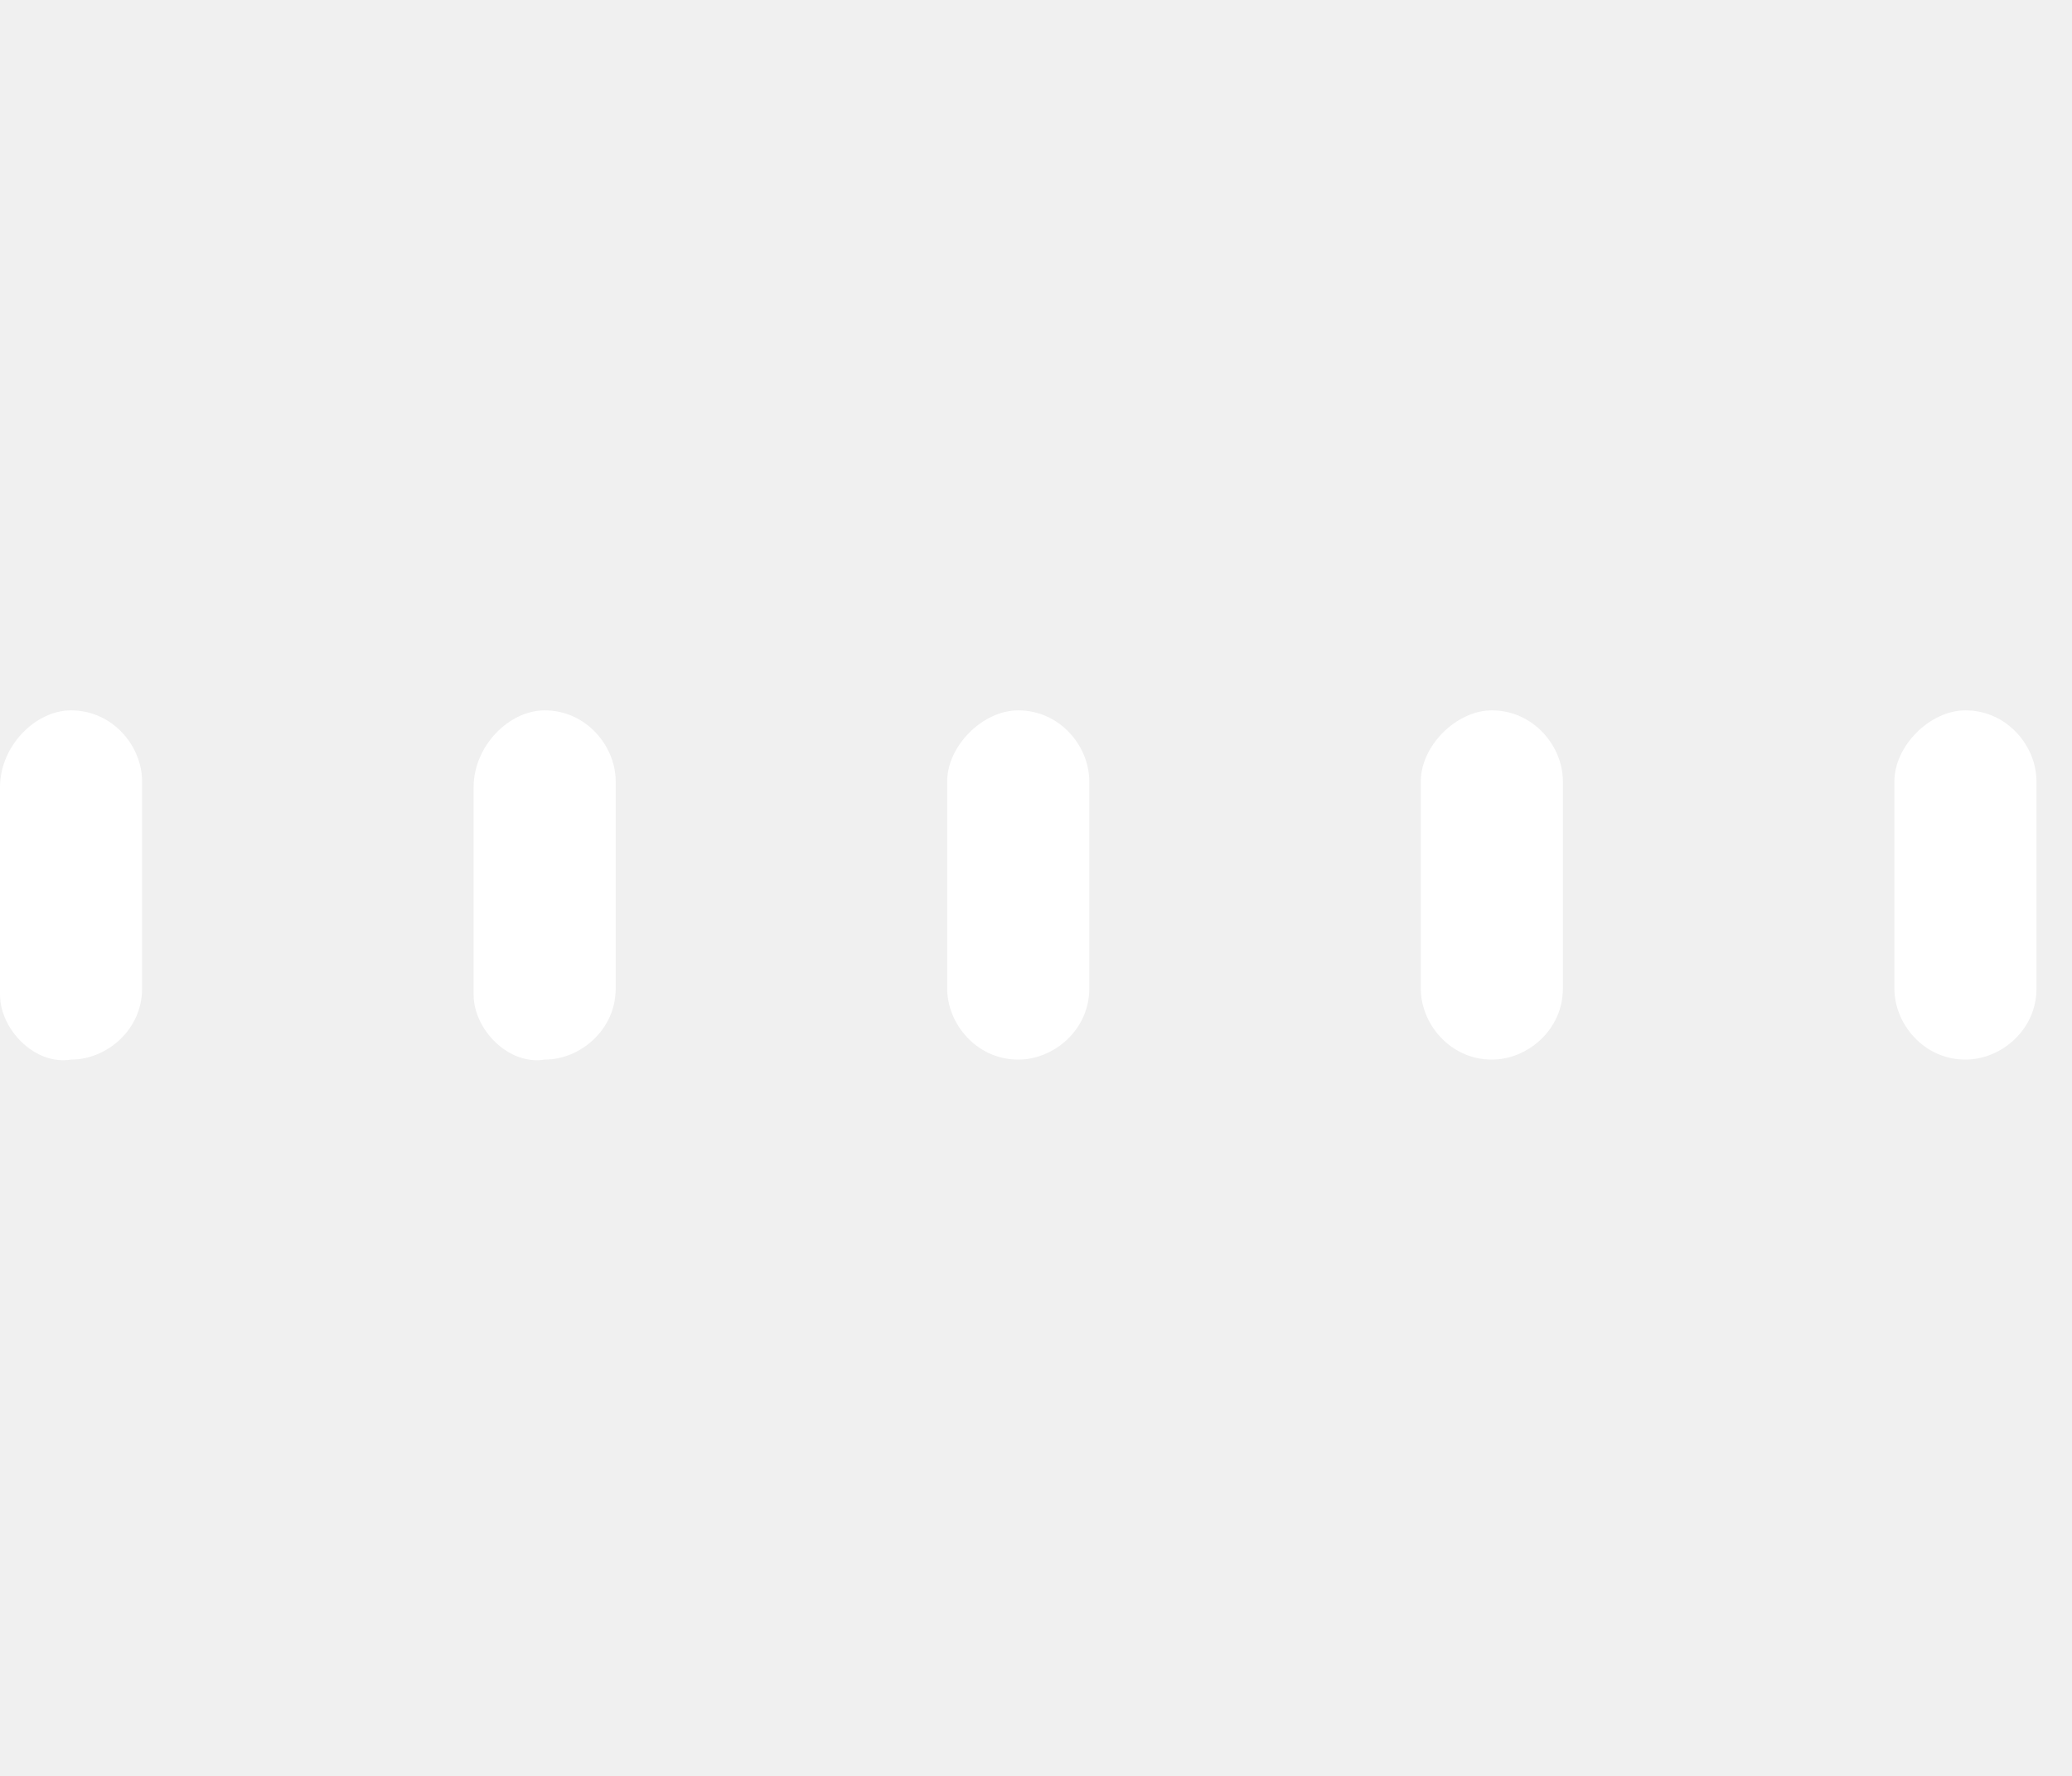
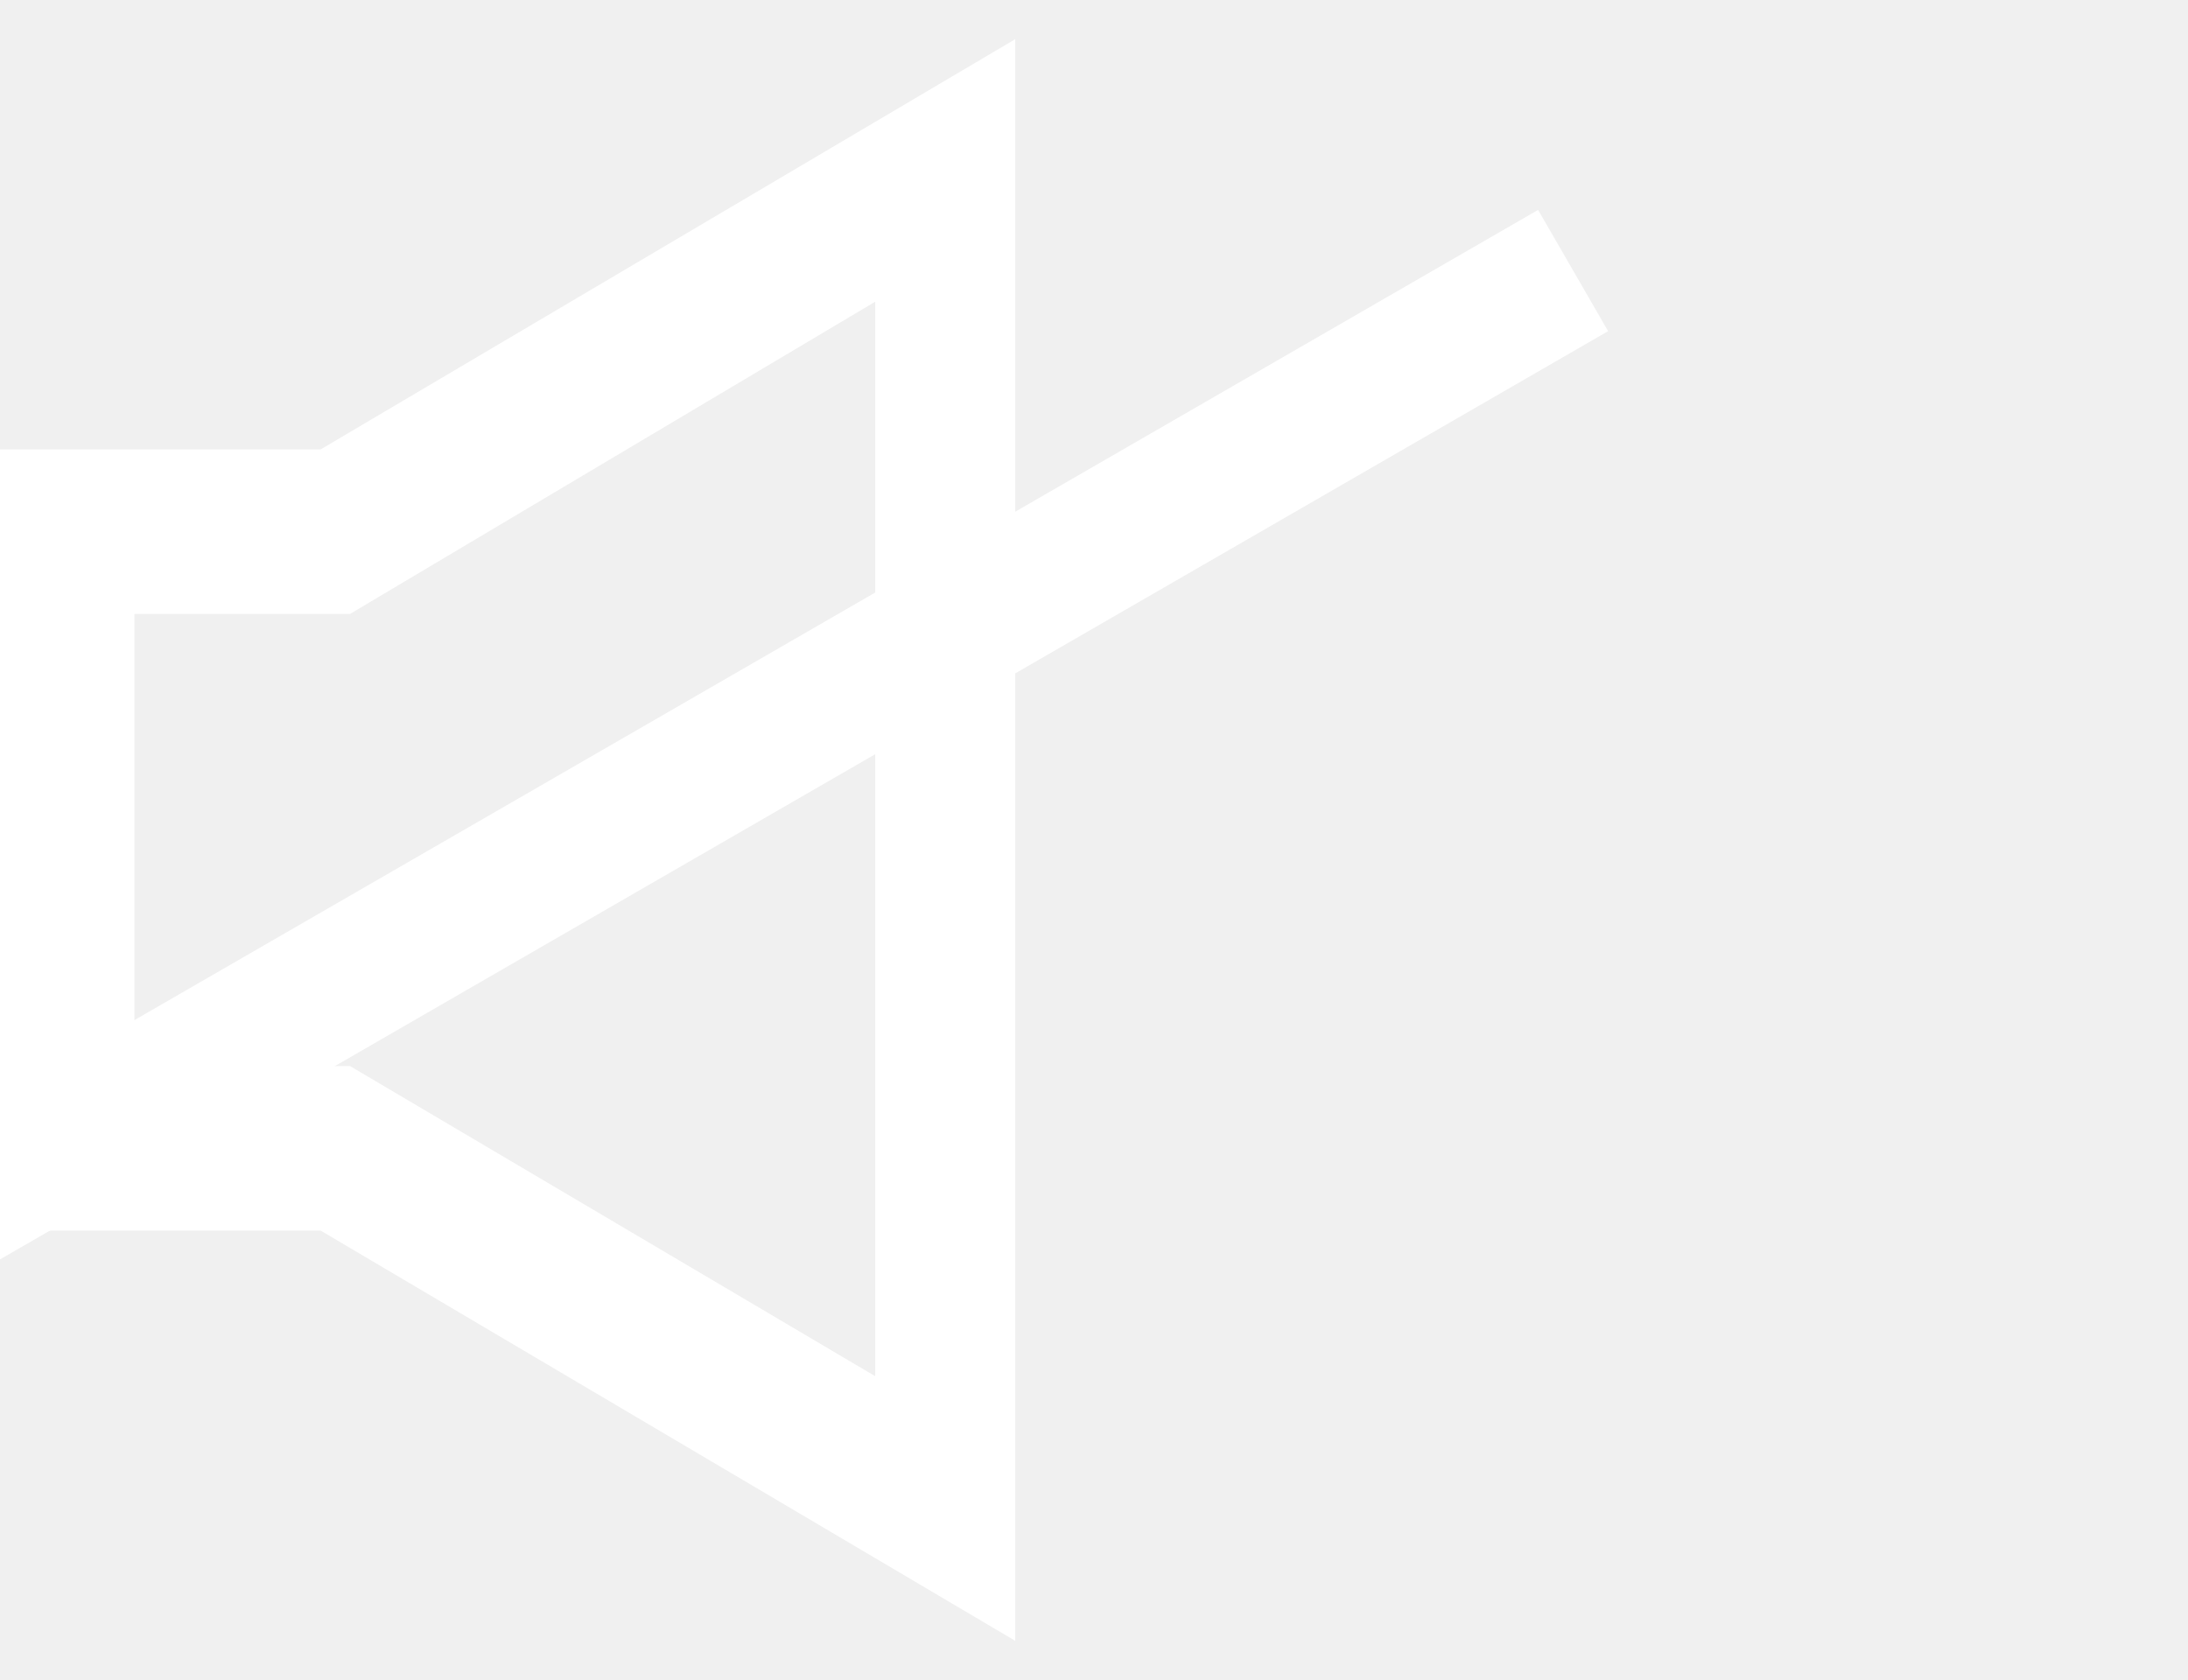
- <svg xmlns="http://www.w3.org/2000/svg" version="1.1" id="Calque_1" x="0px" y="0px" viewBox="0 0 35 30" style="enable-background:new 0 0 35 30;" xml:space="preserve">
-   <style type="text/css">
- 	.st0{fill:#FFFFFF;}
- </style>
-   <path class="st0" d="M33.2,12L33.2,12c0.7,0,1.2,0.6,1.2,1.2v3.5c0,0.7-0.6,1.2-1.2,1.2l0,0c-0.7,0-1.2-0.6-1.2-1.2v-3.5  C32,12.6,32.6,12,33.2,12z" />
-   <path class="st0" d="M25.2,12L25.2,12c0.7,0,1.2,0.6,1.2,1.2v3.5c0,0.7-0.6,1.2-1.2,1.2l0,0c-0.7,0-1.2-0.6-1.2-1.2v-3.5  C24,12.6,24.6,12,25.2,12z" />
-   <path class="st0" d="M17.2,12L17.2,12c0.7,0,1.2,0.6,1.2,1.2v3.5c0,0.7-0.6,1.2-1.2,1.2l0,0c-0.7,0-1.2-0.6-1.2-1.2v-3.5  C16,12.6,16.6,12,17.2,12z" />
-   <path class="st0" d="M9.2,12L9.2,12c0.7,0,1.2,0.6,1.2,1.2v3.5c0,0.7-0.6,1.2-1.2,1.2l0,0C8.6,18,8,17.4,8,16.8v-3.5  C8,12.6,8.6,12,9.2,12z" />
-   <path class="st0" d="M1.2,12L1.2,12c0.7,0,1.2,0.6,1.2,1.2v3.5c0,0.7-0.6,1.2-1.2,1.2l0,0C0.6,18,0,17.4,0,16.8v-3.5  C0,12.6,0.6,12,1.2,12z" />
+ <svg xmlns="http://www.w3.org/2000/svg" id="Calque_1" data-name="Calque 1" viewBox="0 0 31.25 24">
+   <defs>
+     <style>.cls-1{fill:#fff;}</style>
+   </defs>
+   <rect class="cls-1" x="-7.39" y="10.87" width="32" height="2" transform="translate(-4.78 5.89) rotate(-30)" />
+   <path class="cls-1" d="M.25,6.67V17.33h4.4L14.25,23V1L4.65,6.67Zm12.58-2.8V20.13L5,15.48H1.67v-7H5Z" />
+   <path class="cls-1" d="M14.5,23.44,4.58,17.58H0V6.42H4.58L14.5.56ZM.5,17.08H4.72l.06,0L14,22.56V1.44L4.72,6.92H.5Zm12.58,3.49L4.89,15.73H1.42V8.27H4.89l8.19-4.84ZM1.92,15.23H5l0,0,7.5,4.43V4.31L5,8.77H1.92Z" />
</svg>
